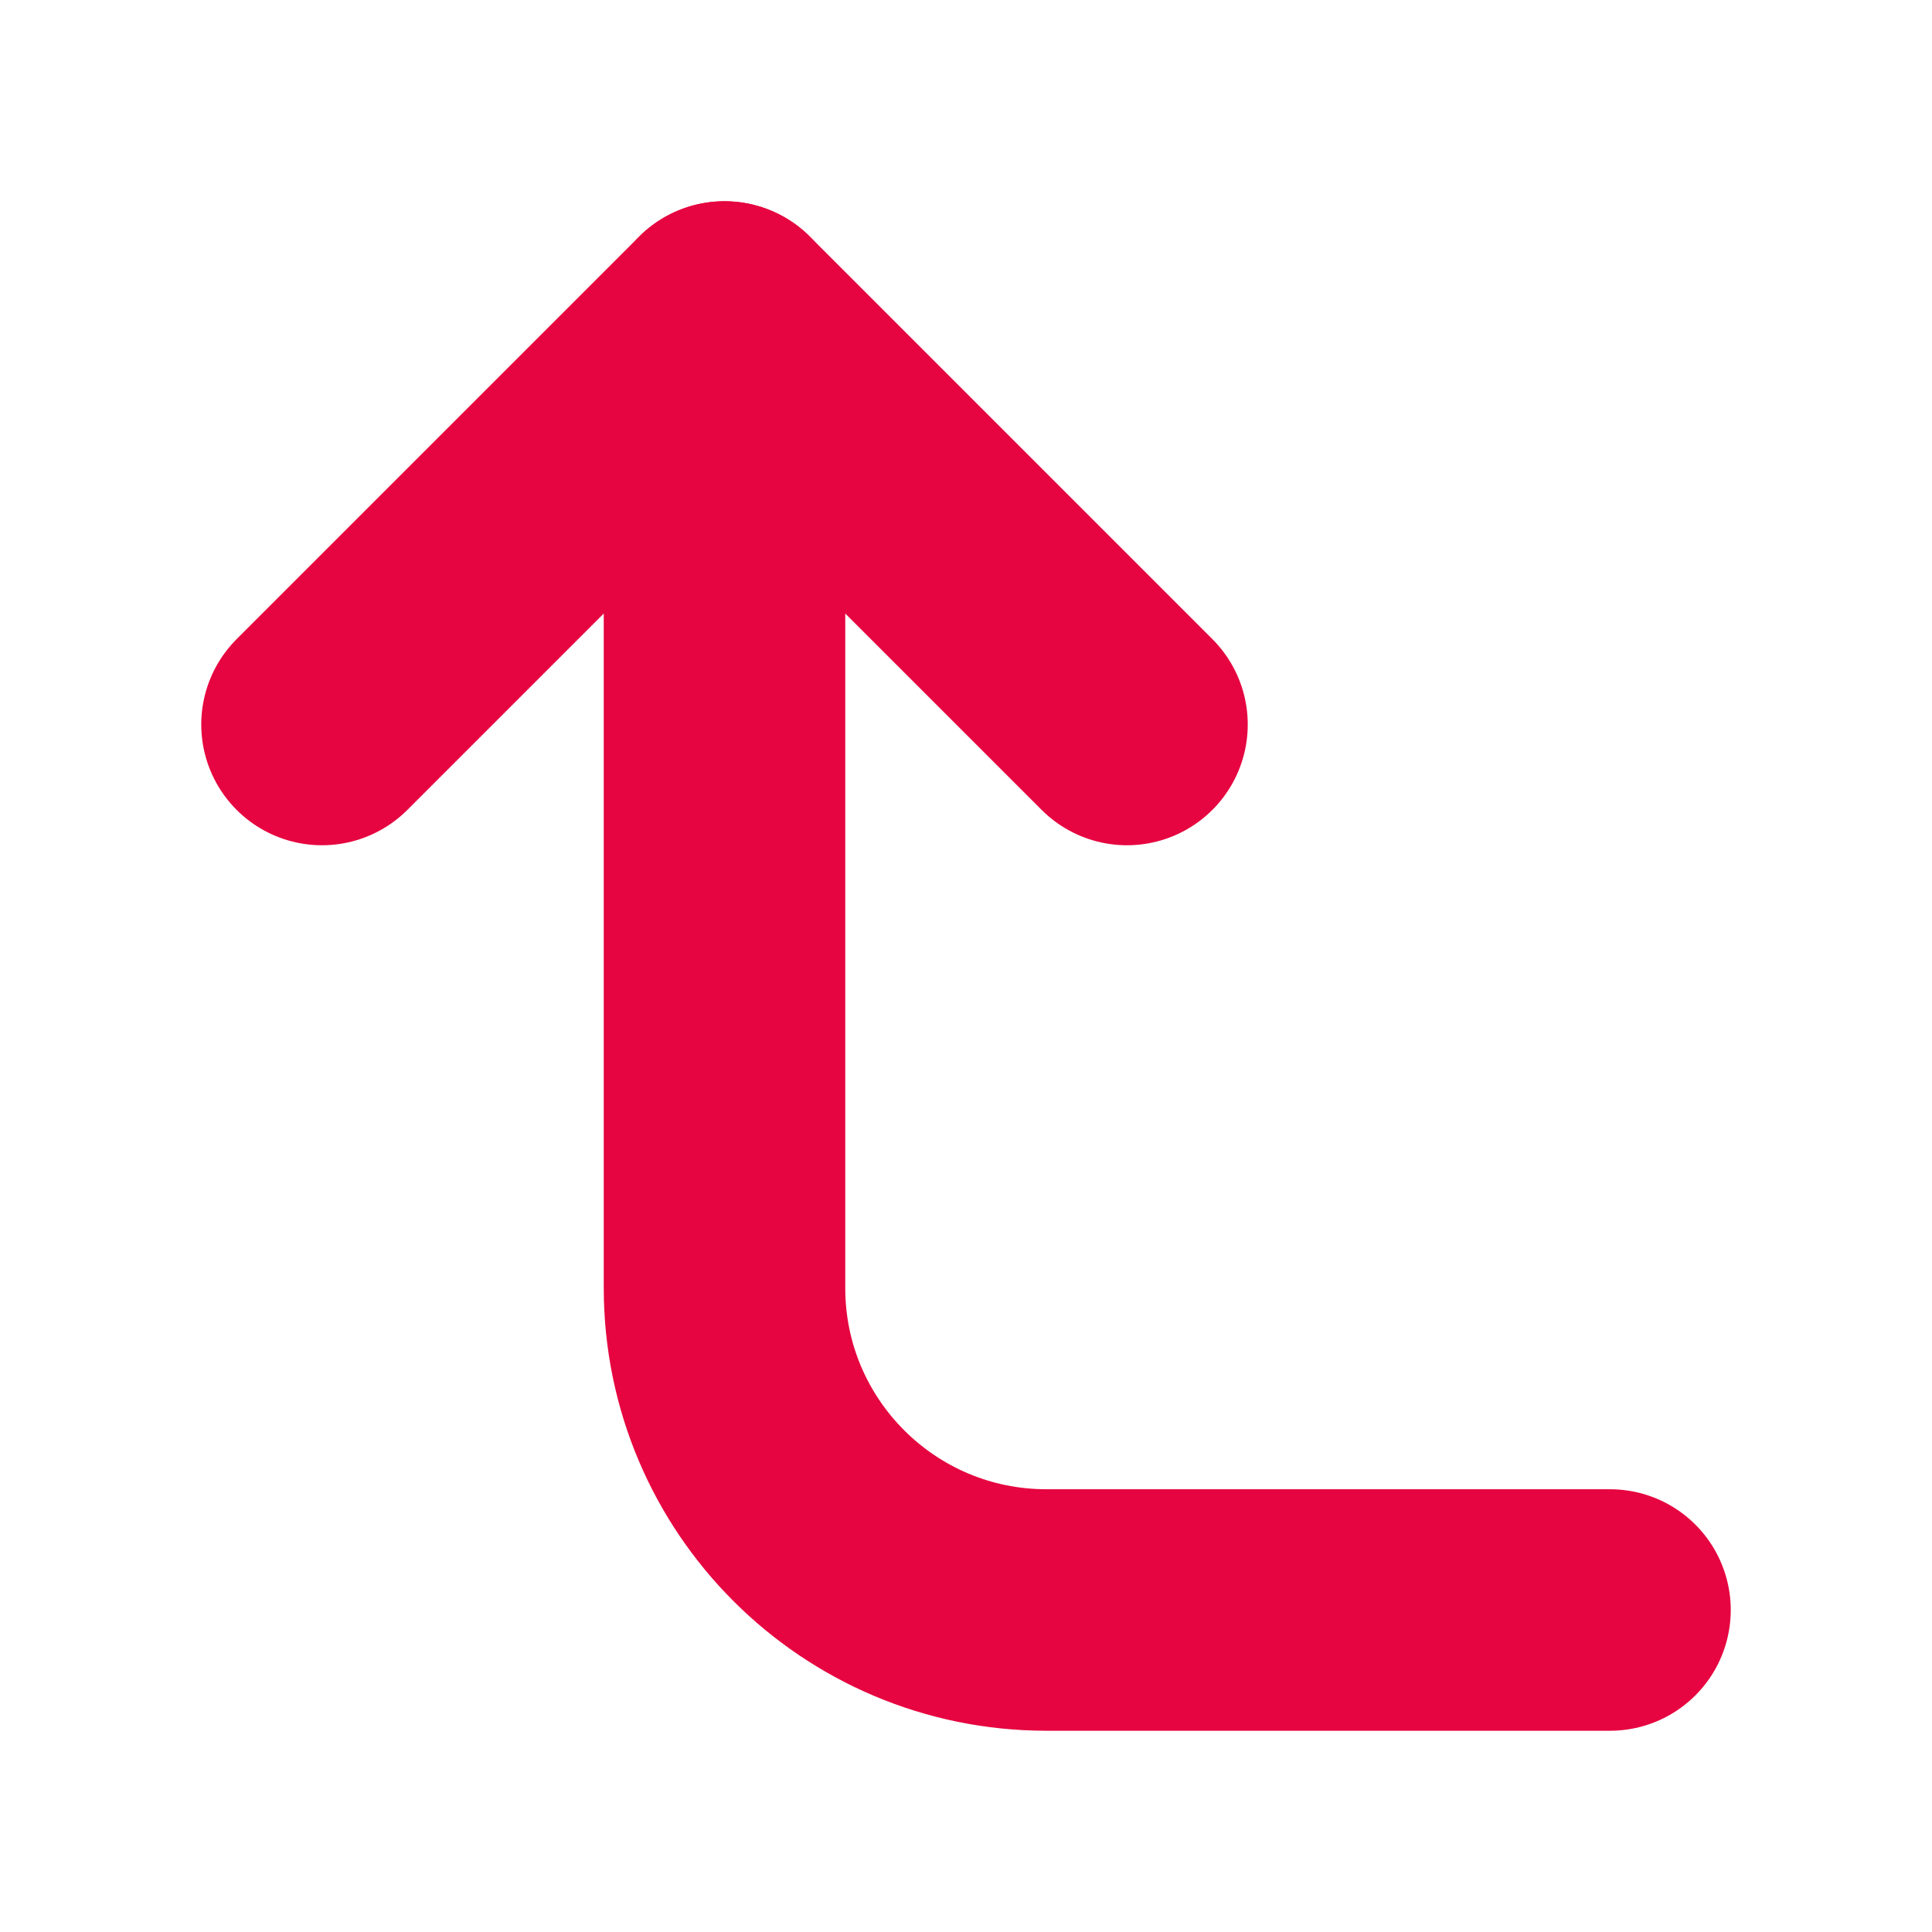
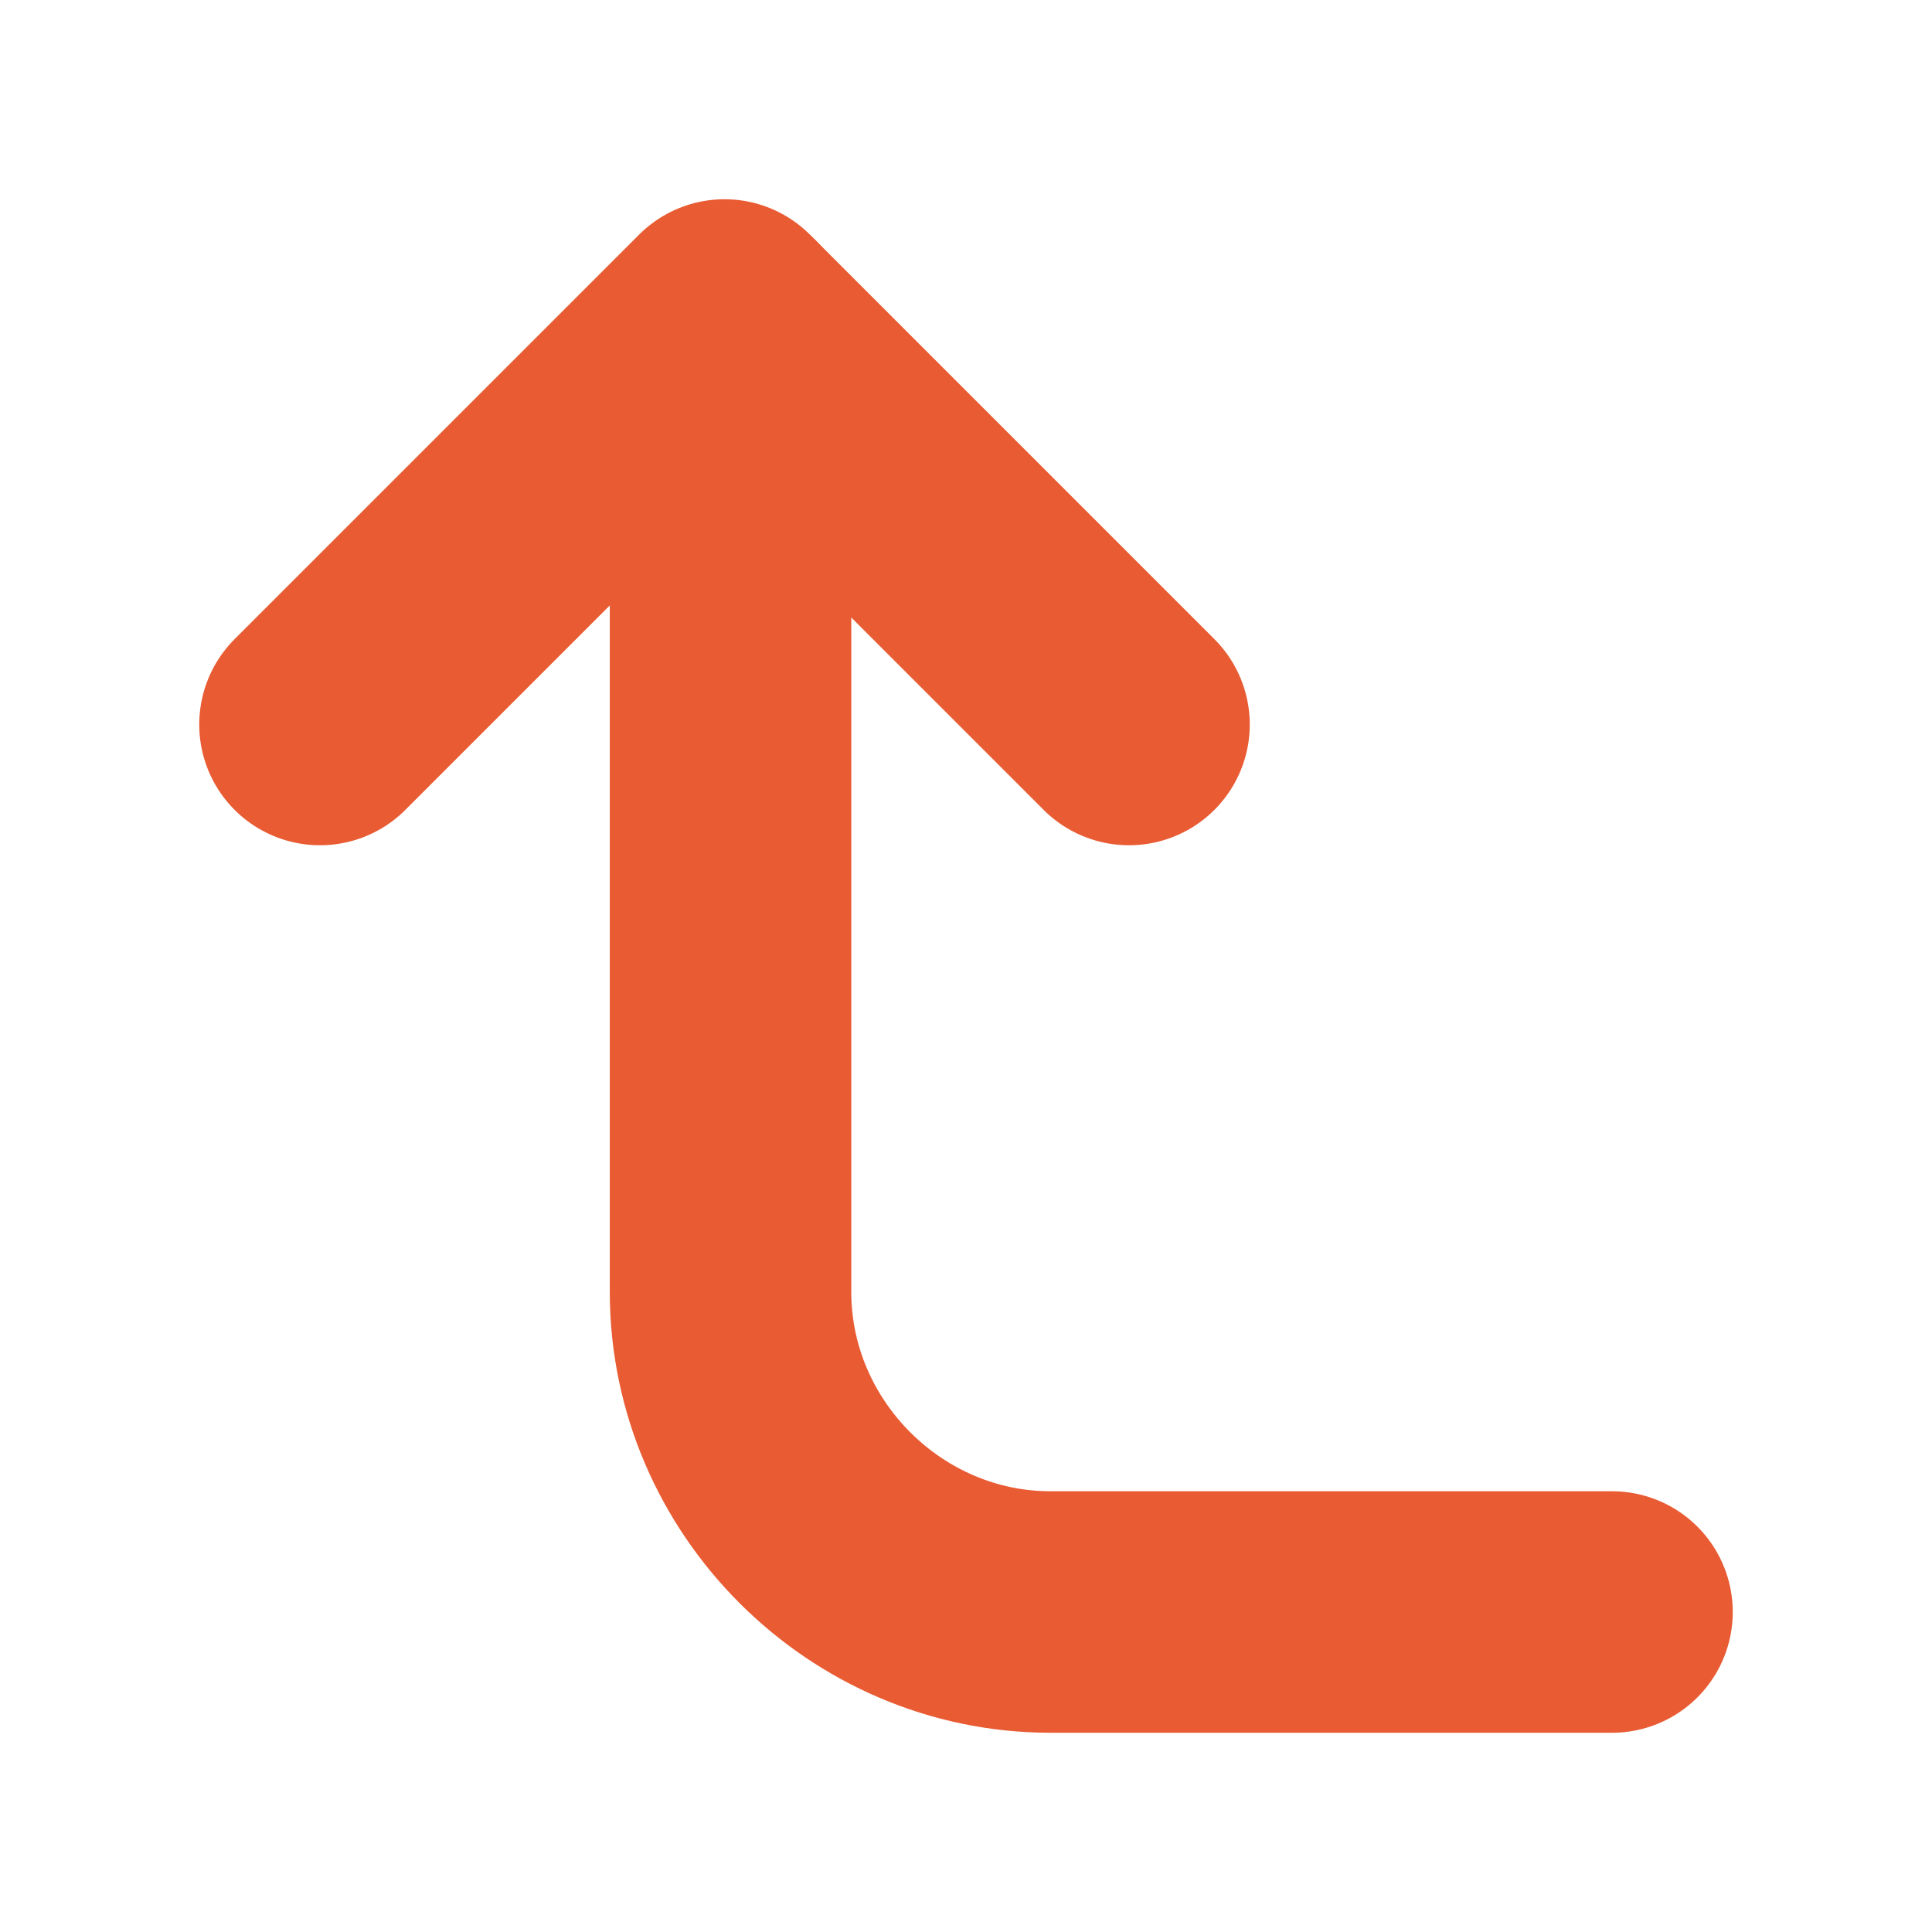
- <svg xmlns="http://www.w3.org/2000/svg" width="32" height="32" viewBox="0 0 24 24" fill="none" stroke="#e60540" stroke-width="3" stroke-linecap="round" stroke-linejoin="round" class="feather feather-corner-left-up">
-   <polyline points="14 9 9 4 4 9" />
-   <path d="M20 20h-7a4 4 0 0 1-4-4V4" />
+ <svg xmlns="http://www.w3.org/2000/svg" version="1.1" id="Capa_1" x="0px" y="0px" viewBox="0 0 32 32" style="enable-background:new 0 0 32 32;" xml:space="preserve">
+   <style type="text/css">
+ 	.st0{fill:none;stroke:#E95B33;stroke-width:4;stroke-linecap:round;stroke-linejoin:round;stroke-miterlimit:5.333;}
+ </style>
+   <polyline class="st0" points="18.7,12 12,5.3 5.3,12 " />
+   <path class="st0" d="M26.7,26.7h-9.3c-2.9,0-5.3-2.4-5.3-5.3v-16" />
</svg>
